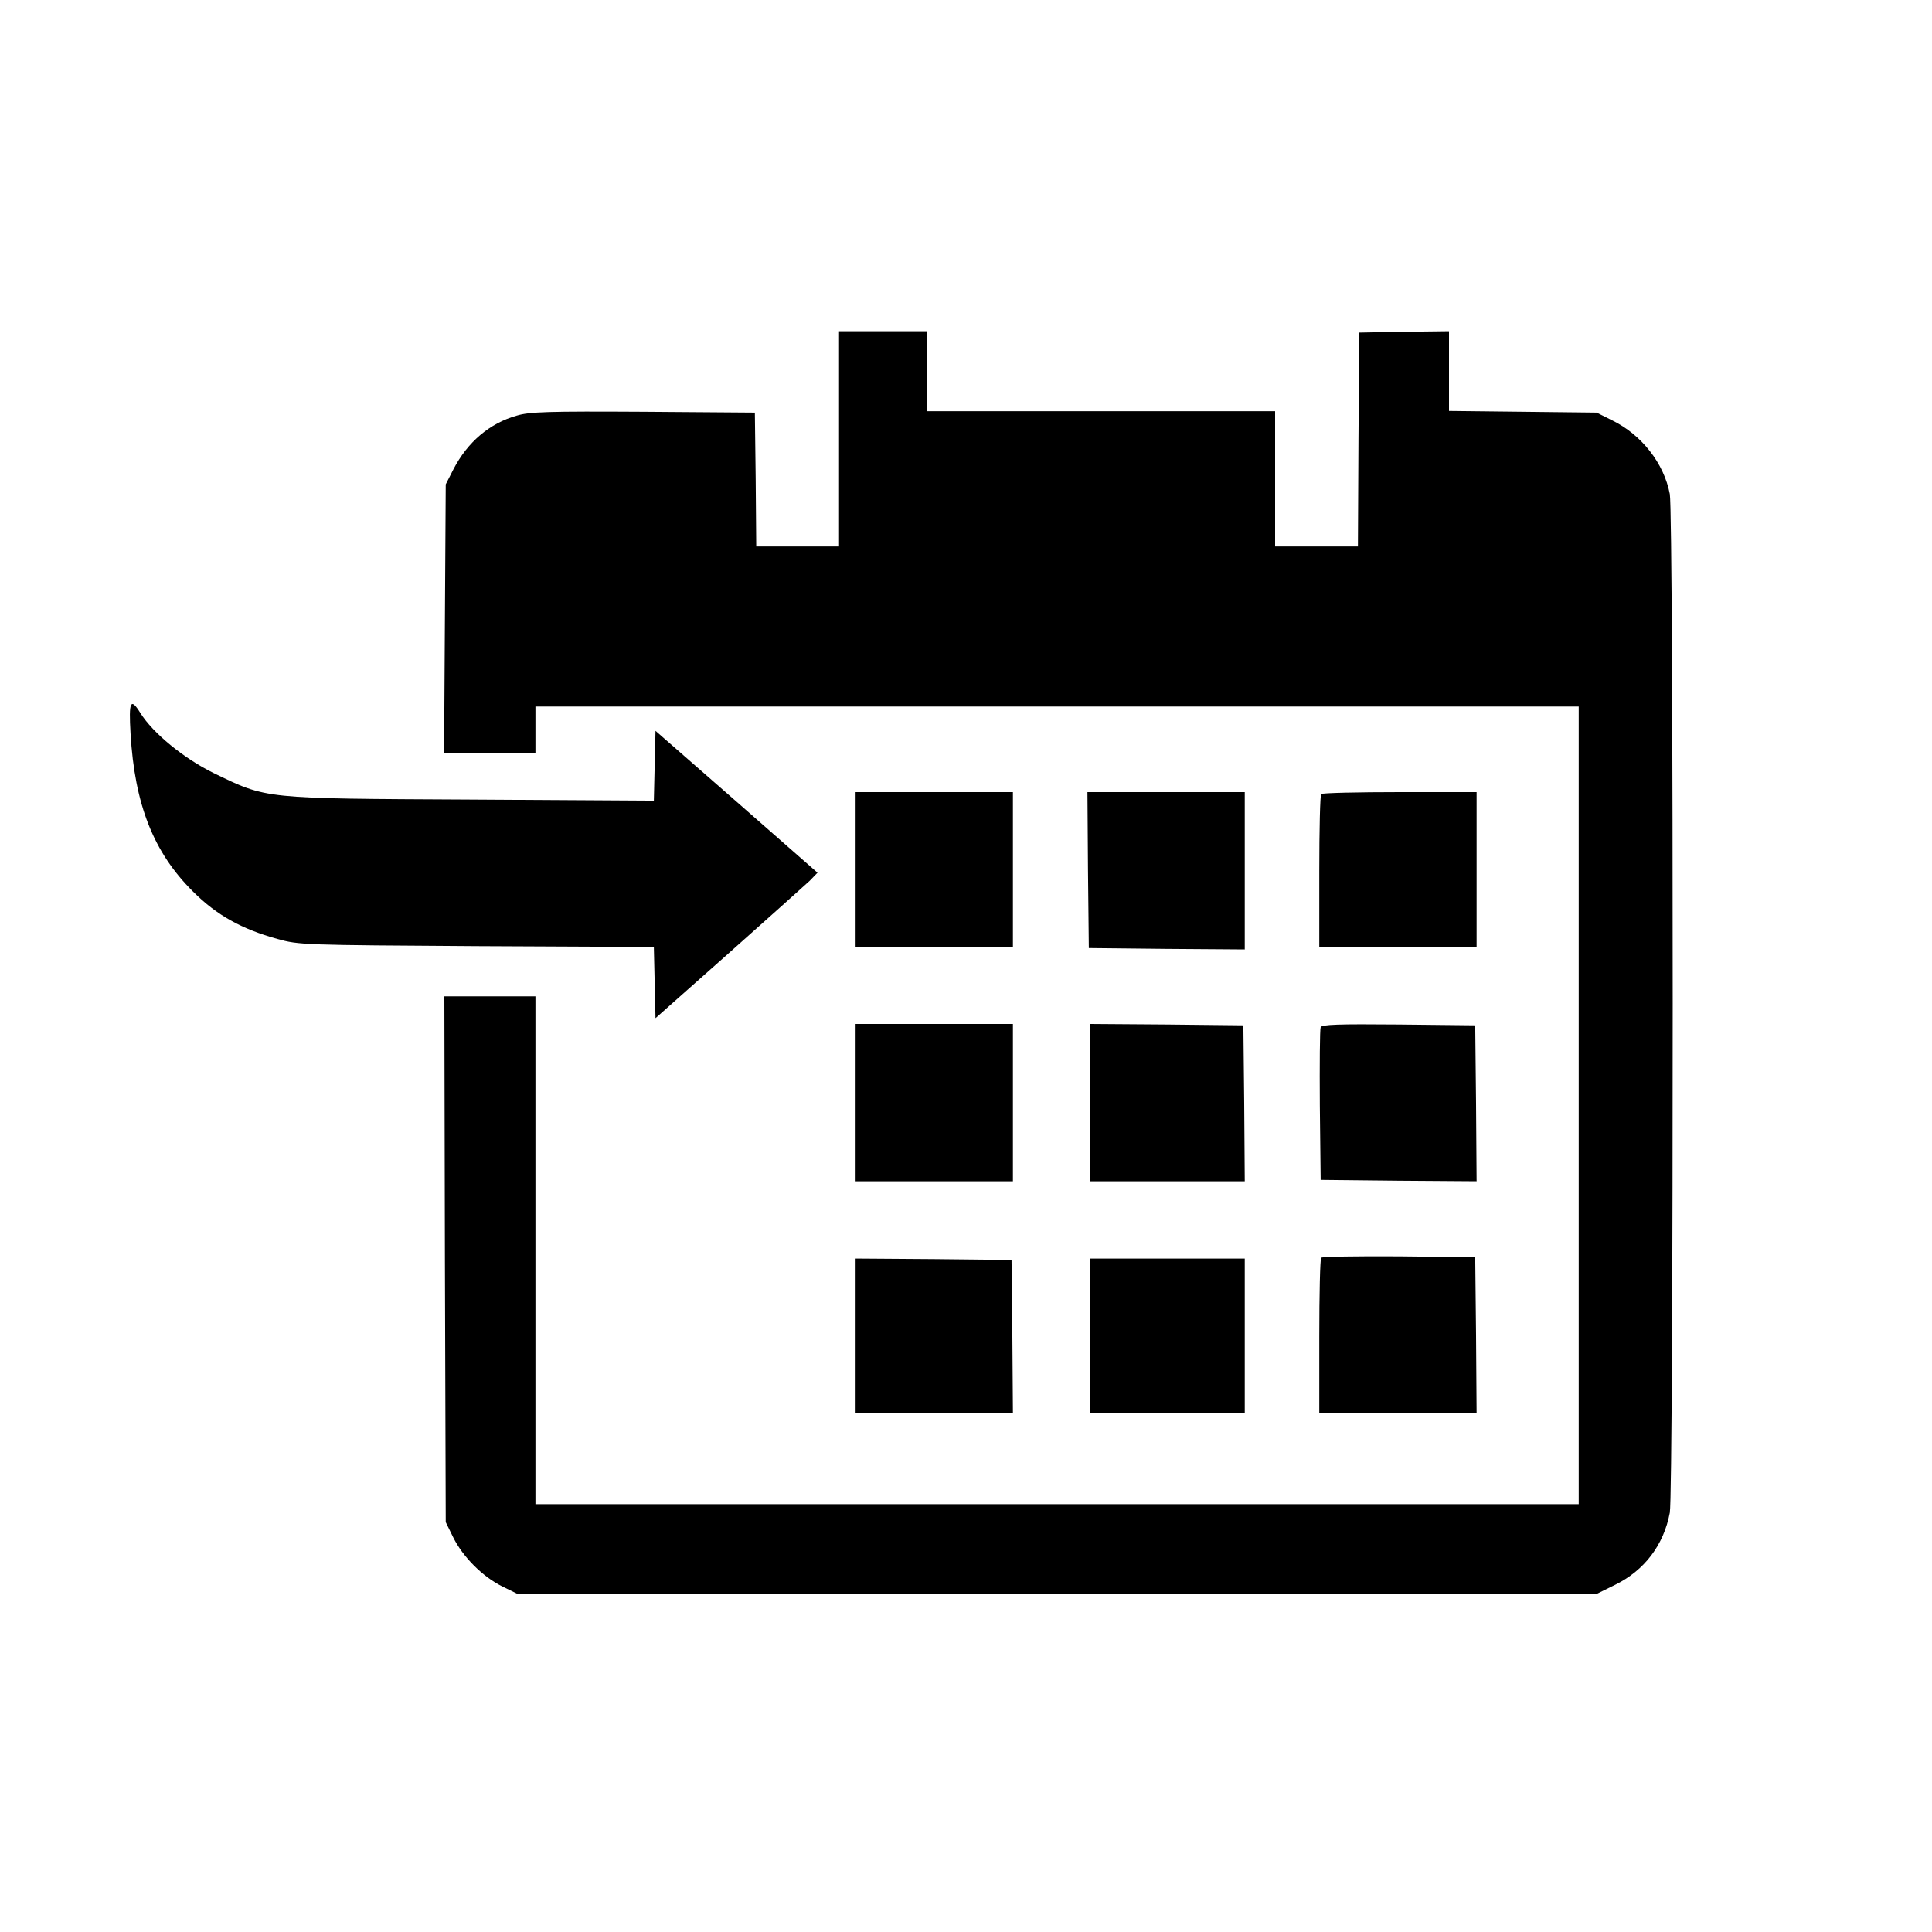
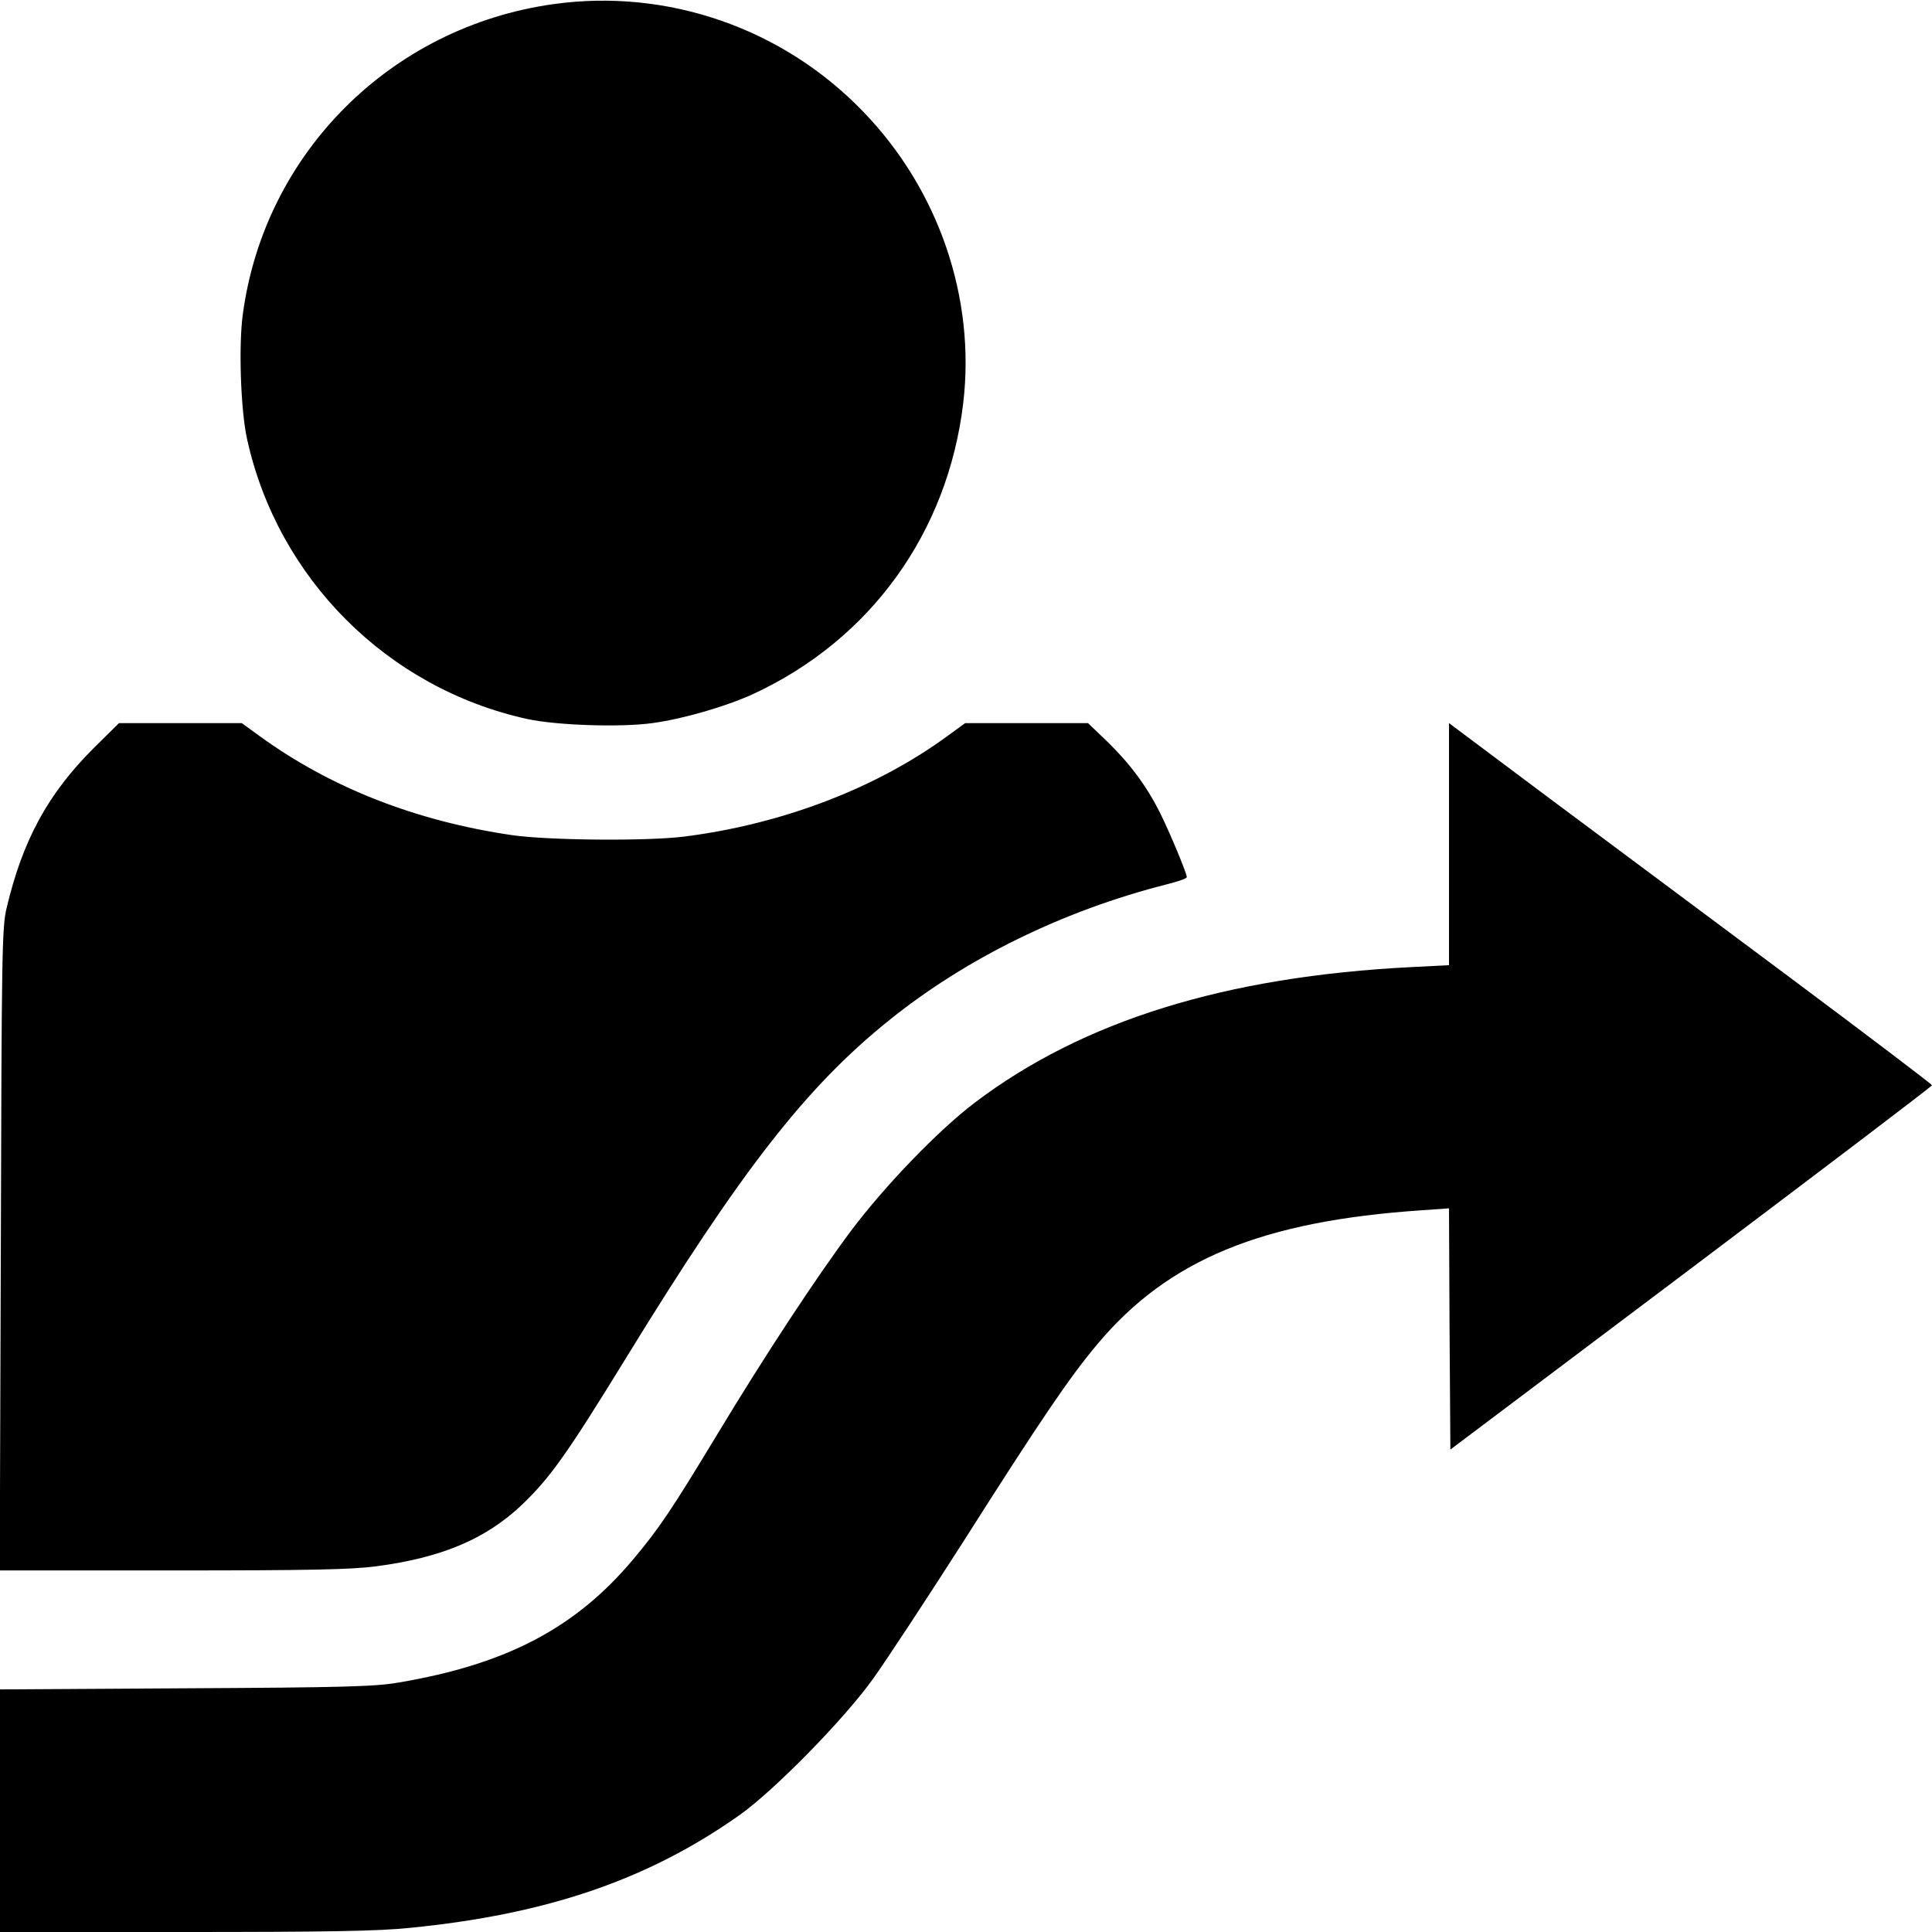
<svg xmlns="http://www.w3.org/2000/svg" version="1" width="933.333" height="933.333" viewBox="0 0 700 700">
-   <path d="M304 159v39h-30l-.2-24.3-.3-24.2-40.5-.3c-34.3-.2-41.2 0-45.8 1.4-9.9 2.8-17.8 9.6-22.9 19.4l-2.8 5.5-.3 48.7-.3 48.8H194v-17h378v289H194V361h-33l.2 95.2.3 95.3 2.7 5.5c3.5 7.1 10.7 14.3 17.8 17.8l5.5 2.7h391l6.7-3.3c10.6-5.2 17.6-14.4 19.8-26.1 1.4-7.3 1.4-361.8 0-369.1-2.1-11.1-10.2-21.5-20.9-26.7l-5.6-2.8-26.7-.3-26.8-.3V120l-16.2.2-16.3.3-.3 38.7-.2 38.8h-30v-49H336v-29h-32v39z" />
-   <path d="M47.3 265.8c1.5 25.7 8.3 43 22.6 57.2 8.6 8.6 17.6 13.6 30.6 17.2 7.8 2.2 9.6 2.2 72.2 2.6l64.2.3.3 12.9.3 12.9 26.5-23.5c14.6-13 27.8-24.8 29.4-26.3l2.8-2.9-29.3-25.7-29.4-25.7-.3 12.6-.3 12.7-66.2-.4c-75.8-.4-73.7-.1-93.5-9.7-10.7-5.3-21.8-14.4-26.3-21.6-3.6-5.8-4.3-4.4-3.6 7.4zM310 315v28h57v-56h-57v28zM394.2 315.2l.3 28.3 28.3.3 28.2.2v-57h-57l.2 28.2zM478.7 287.7c-.4.3-.7 12.9-.7 28V343h57v-56h-27.8c-15.3 0-28.2.3-28.5.7zM310 399.5V428h57v-57h-57v28.5zM395 399.5V428h56l-.2-28.3-.3-28.2-27.7-.3-27.8-.2v28.5zM478.5 372.2c-.3.8-.4 13.5-.3 28.3l.3 27 28.3.3 28.2.2-.2-28.2-.3-28.3-27.8-.3c-21.8-.2-27.9 0-28.2 1zM478.7 455.7c-.4.3-.7 13.2-.7 28.5V512h57l-.2-28.3-.3-28.2-27.6-.3c-15.1-.1-27.8.1-28.2.5zM310 484v28h57l-.2-27.8-.3-27.7-28.2-.3-28.3-.2v28zM395 484v28h56v-56h-56v28z" />
+   <path d="M200.5 1.5C141.7 9.7 95.9 55.4 88 113.7c-1.6 11.5-.8 34.8 1.5 45.3 11.1 50.6 50.9 90.4 101.5 101.5 10.5 2.3 33.8 3.1 45.3 1.5 11.2-1.5 26.6-6 36.5-10.5C315.4 231.8 343.4 193 349 146c4.5-38.1-8.9-77.3-36.3-105.6-29.1-30.2-70.9-44.7-112.2-38.9z" />
+   <path d="M33.8 271.2C17.4 287.6 8.2 304.4 2.4 329 .7 335.9.6 345.2.3 452.8L-.1 569h62.5c49.8 0 64.8-.3 73.9-1.5 23.6-3.1 39.5-9.8 52.5-22 10.5-10 16.4-18.3 38.1-53.6 41.6-67.8 65.2-98.1 95.2-122.2 27.9-22.5 63.2-39.8 100.7-49.3 3.9-1 7.2-2.1 7.2-2.6 0-1.4-6-15.8-9.6-23.1-5-10-11-18-19.2-26l-7-6.7h-44.5l-6.6 4.8c-25.7 18.8-59.7 31.8-95.1 36.3-13.5 1.7-49 1.4-62.4-.5-34.9-5.1-65.9-17.2-91.8-36.1l-6.2-4.5H43.1l-9.3 9.2z" />
+   <path d="M525 305.9v43.8l-13.7.7c-67.2 3.4-118.9 19.4-158.1 49.1-13.2 10-32.5 30-44.9 46.5-12.6 16.9-31.1 45-48.3 73.5-16.5 27.3-21.1 34.2-30.6 45.5-20.9 24.9-45.9 38-84.9 44.6-8.5 1.5-20 1.8-77.2 2.1l-67.3.4V700h66.8c51.4 0 70.1-.3 81.7-1.5 49.6-4.9 86.3-17.4 119.5-40.9 12.4-8.8 37.6-34.4 48.3-49.3 4.8-6.7 19.6-29.2 32.9-50 28.2-44.4 38.4-59.4 48.5-71.4 25.6-30.5 59.5-44.5 117.5-48.4l9.8-.7.2 43.7.3 43.7 87.3-65.7c47.9-36.1 87.2-65.9 87.2-66.3-.1-.4-23.3-18-51.7-39.2-28.4-21.2-67.8-50.5-87.5-65.2L525 262v43.9z" />
</svg>
